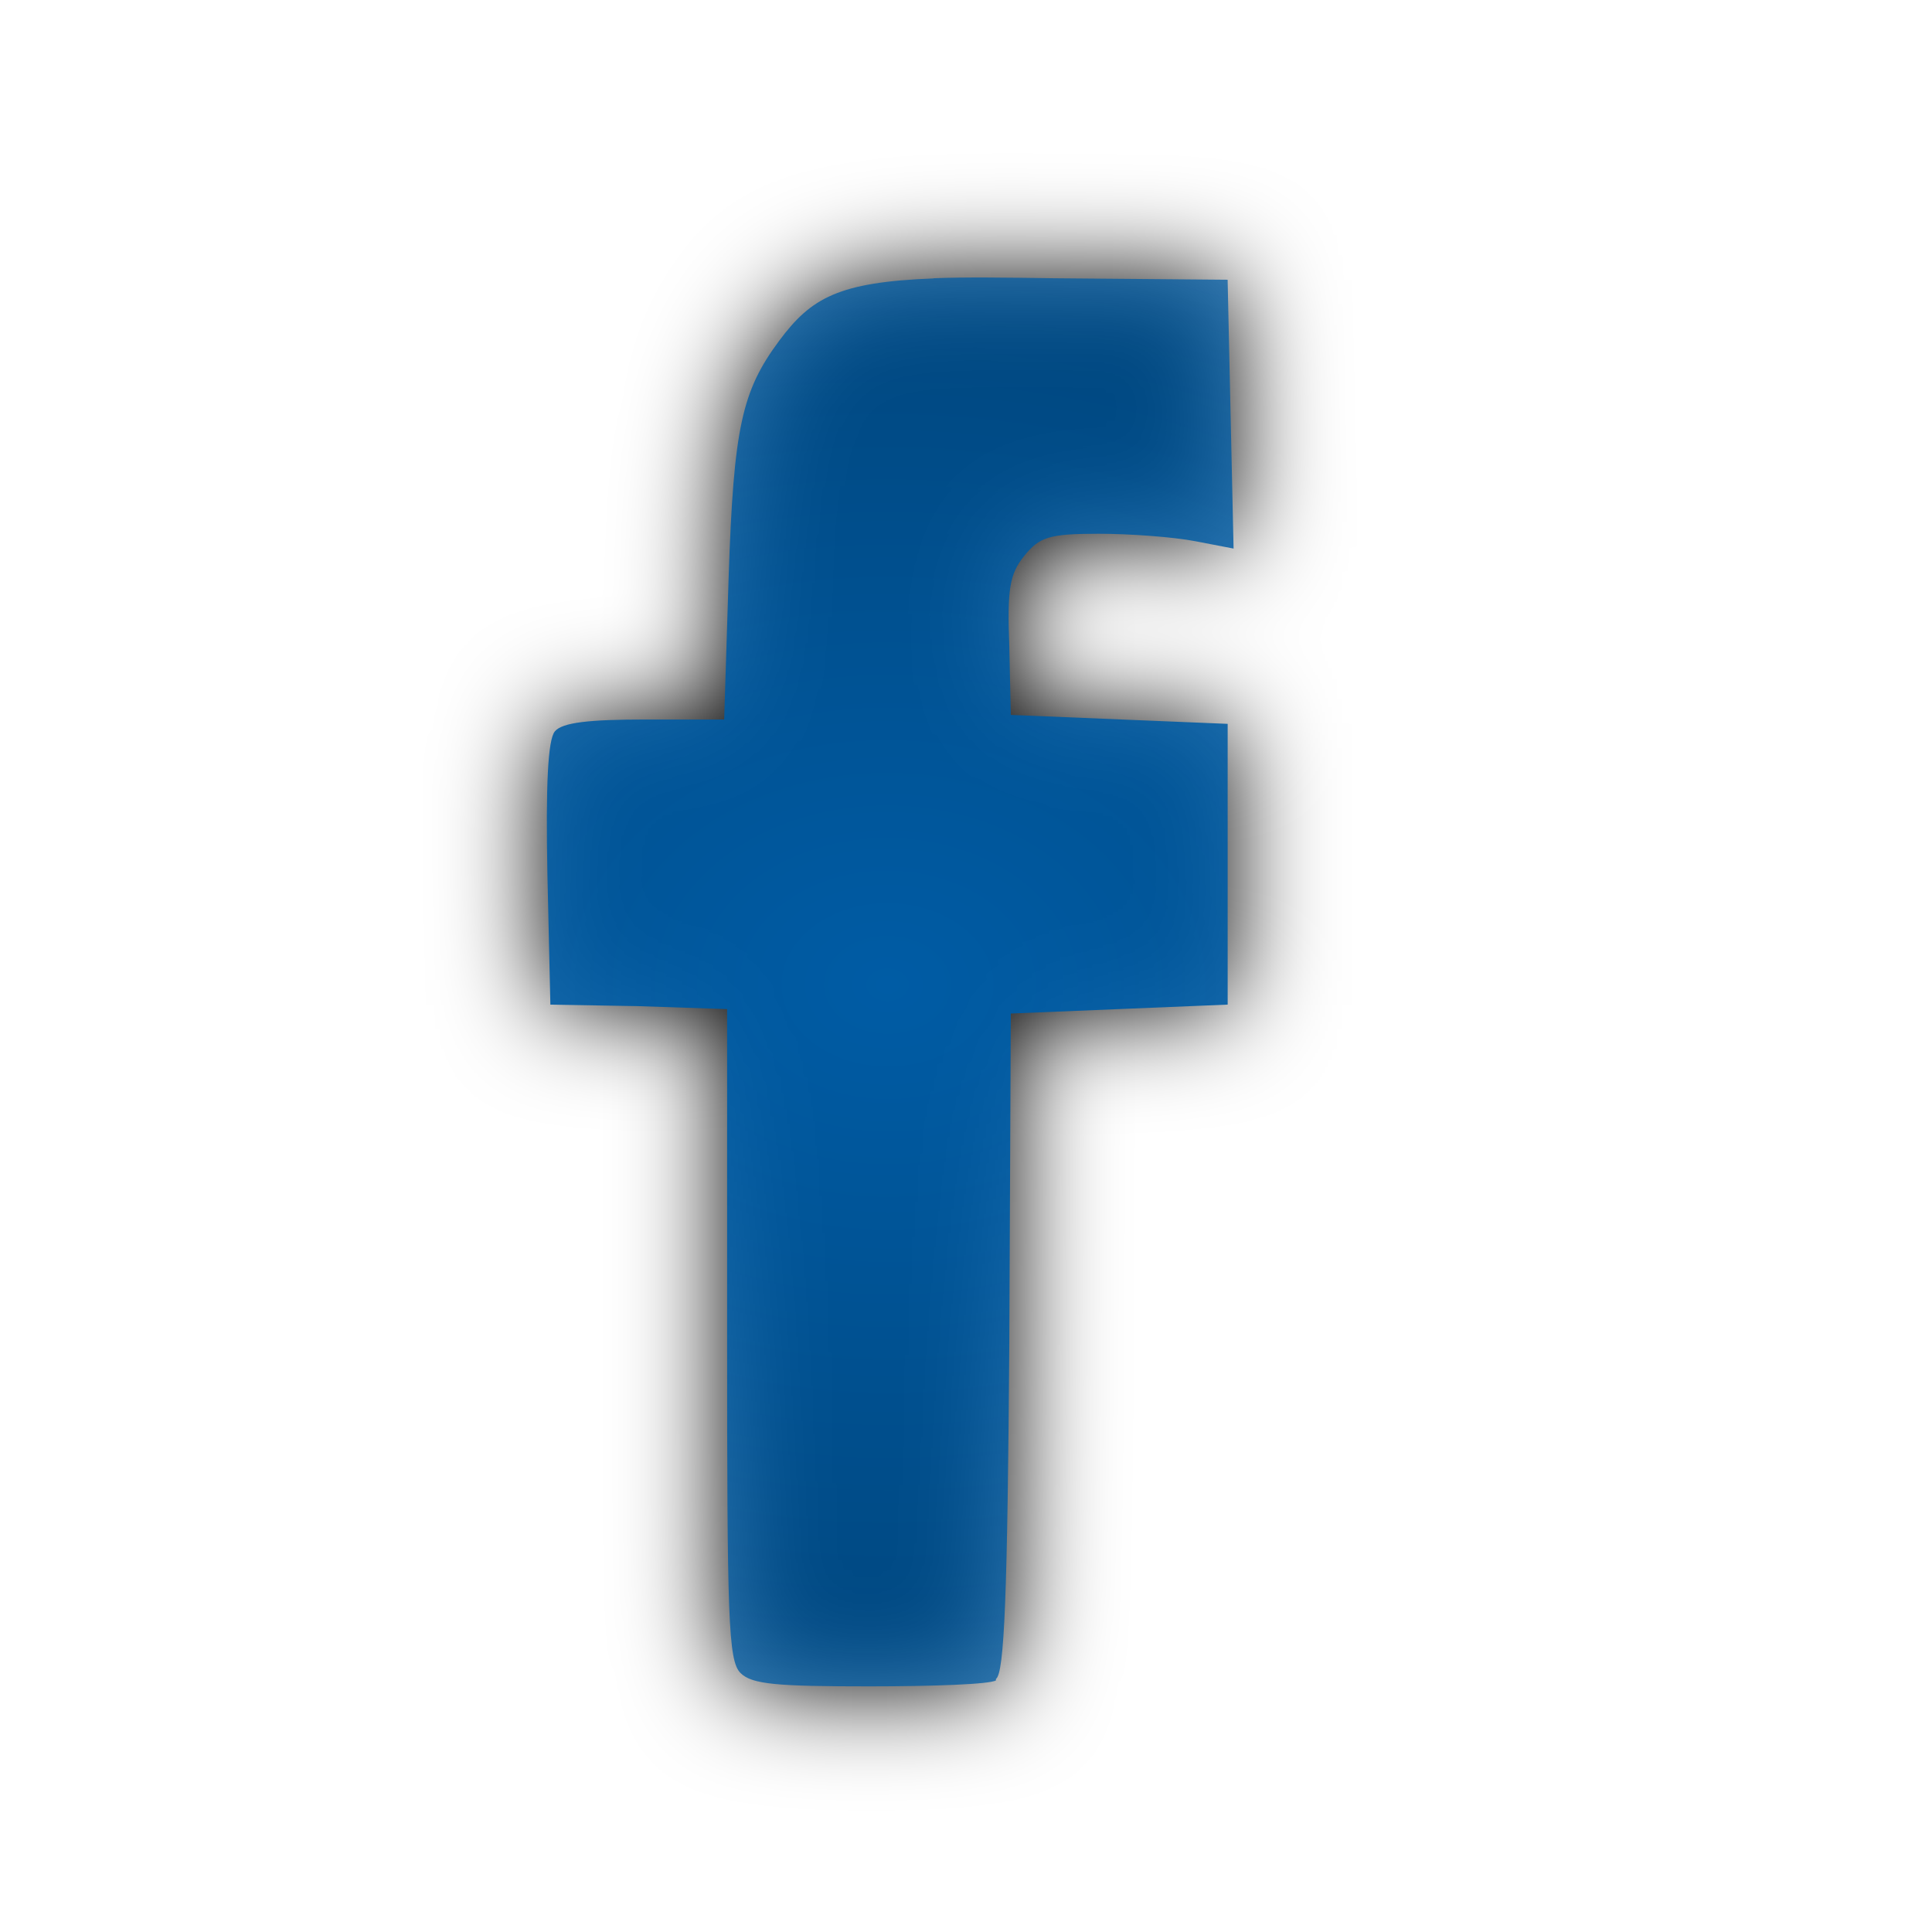
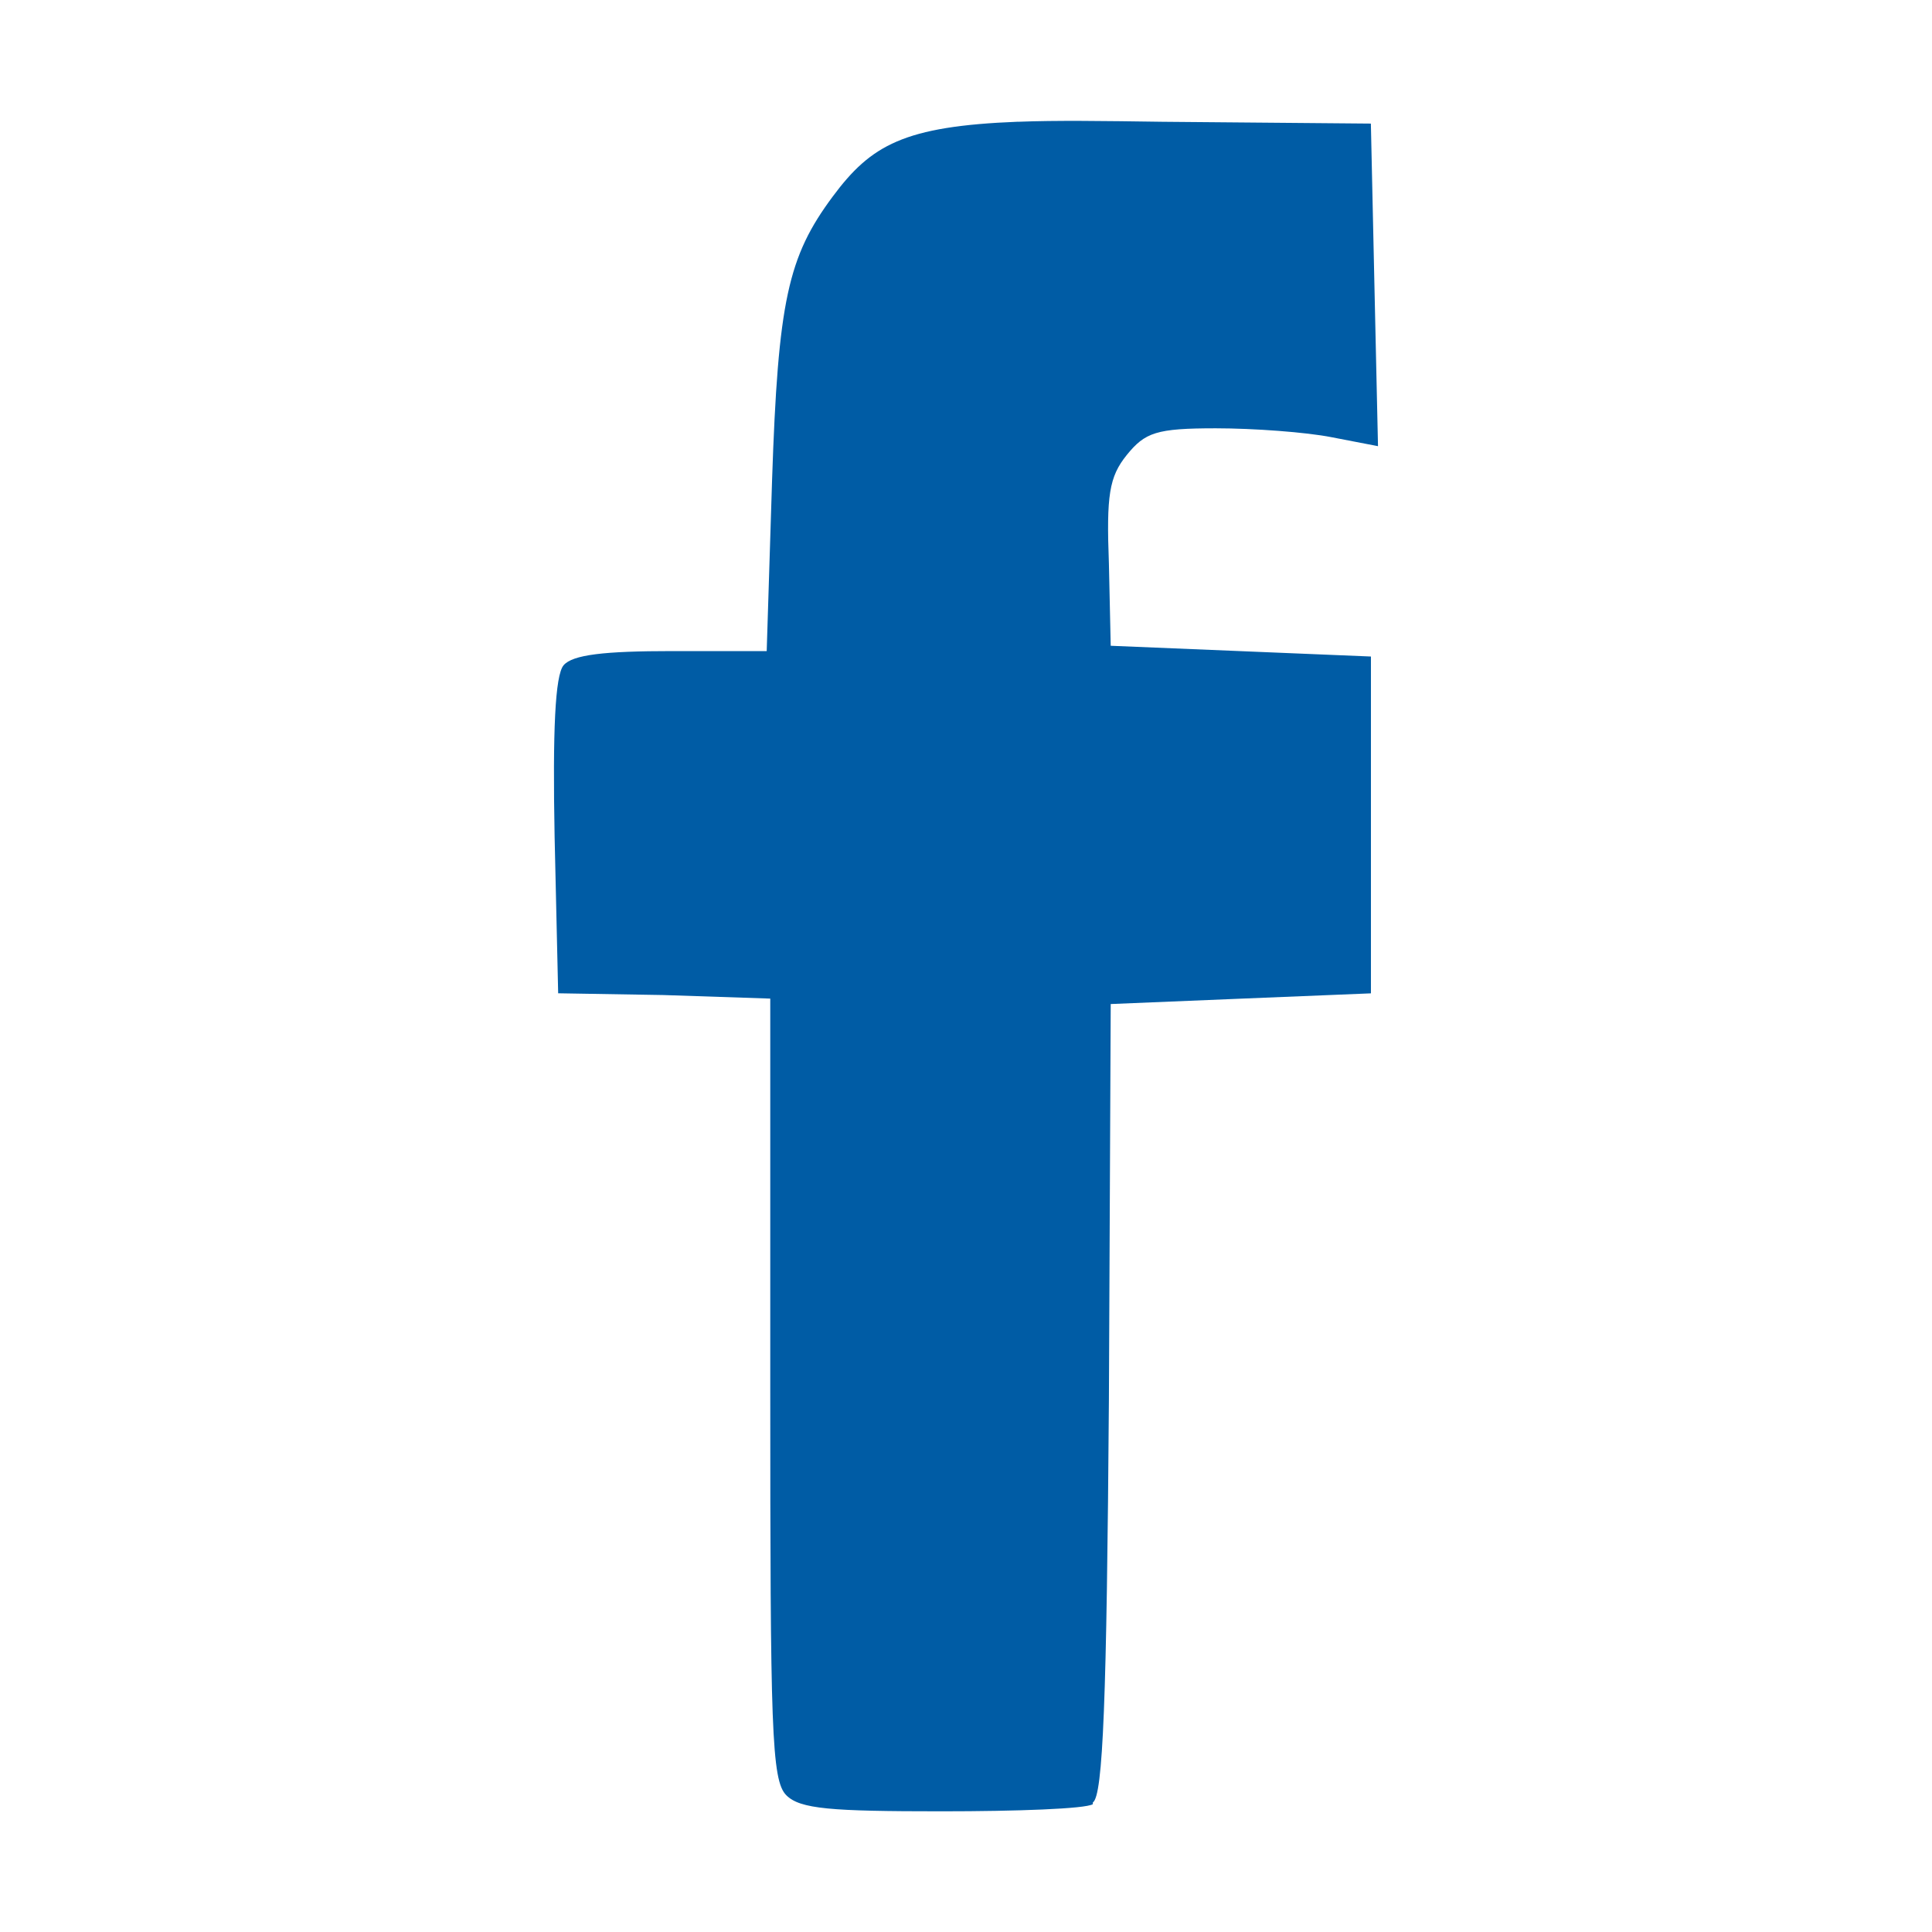
- <svg xmlns="http://www.w3.org/2000/svg" xmlns:xlink="http://www.w3.org/1999/xlink" width="48" height="48" id="svg2" version="1.1">
+ <svg xmlns="http://www.w3.org/2000/svg" xmlns:xlink="http://www.w3.org/1999/xlink" width="32" height="32" id="svg2" version="1.1">
  <defs id="defs4">
-     <linearGradient id="linearGradient3987">
-       <stop style="stop-color:#005ca5;stop-opacity:1;" offset="0" id="stop3989" />
-       <stop style="stop-color:#005ca5;stop-opacity:0;" offset="1" id="stop3991" />
-     </linearGradient>
    <linearGradient id="linearGradient3781">
      <stop style="stop-color:#005ca5;stop-opacity:1;" offset="0" id="stop3783" />
      <stop style="stop-color:#005ca5;stop-opacity:0;" offset="1" id="stop3785" />
    </linearGradient>
    <linearGradient xlink:href="#linearGradient3781" id="linearGradient3787" x1="22.435" y1="1008.538" x2="23.544" y2="1063.339" gradientUnits="userSpaceOnUse" />
    <linearGradient xlink:href="#linearGradient3781" id="linearGradient3891" gradientUnits="userSpaceOnUse" x1="22.435" y1="1008.538" x2="23.544" y2="1063.339" gradientTransform="translate(-6.1315613e-7,3.485e-5)" />
-     <filter id="filter3983" x="-0.183" width="1.366" y="-0.089" height="1.178">
-       <feGaussianBlur stdDeviation="1.302" id="feGaussianBlur3985" />
-     </filter>
-     <radialGradient xlink:href="#linearGradient3987" id="radialGradient3995" cx="22.119" cy="1028.761" fx="22.119" fy="1028.761" r="8.531" gradientTransform="matrix(11.3194,0.0642915,-0.04945798,8.707755,-177.3751,-7930.858)" gradientUnits="userSpaceOnUse" />
  </defs>
-   <g id="layer1" transform="translate(0,-1004.362)">
-     <path id="path3209" d="m 23.196,1011.279 c -2.364,0.092 -3.044,0.481 -3.838,1.55 -0.925,1.245 -1.132,2.156 -1.255,5.867 l -0.111,3.542 -1.956,0 c -1.401,0 -2.067,0.073 -2.251,0.295 -0.175,0.211 -0.227,1.354 -0.185,3.542 l 0.074,3.247 2.177,0.037 2.214,0.074 0,8.081 c 0,7.033 0.024,8.105 0.332,8.413 0.284,0.285 0.917,0.332 3.21,0.332 1.566,0 2.984,-0.051 3.137,-0.148 l 0,-0.037 c 0.211,-0.134 0.287,-2.13 0.332,-8.339 l 0.037,-8.192 2.694,-0.111 2.694,-0.111 0,-3.506 0,-3.469 -2.694,-0.111 -2.694,-0.111 -0.037,-1.697 c -0.054,-1.419 0.005,-1.801 0.369,-2.251 0.379,-0.469 0.611,-0.553 1.845,-0.553 0.783,0 1.87,0.081 2.399,0.184 l 0.959,0.184 -0.074,-3.321 -0.074,-3.358 -4.317,-0.037 c -1.228,-0.018 -2.201,-0.031 -2.989,0 z" style="fill:#000000;fill-opacity:1;stroke:none;filter:url(#filter3983)" />
-     <path style="fill:url(#radialGradient3995);fill-opacity:1;stroke:none" d="m 23.196,1011.279 c -2.364,0.092 -3.044,0.481 -3.838,1.55 -0.925,1.245 -1.132,2.156 -1.255,5.867 l -0.111,3.542 -1.956,0 c -1.401,0 -2.067,0.073 -2.251,0.295 -0.175,0.211 -0.227,1.354 -0.185,3.542 l 0.074,3.247 2.177,0.037 2.214,0.074 0,8.081 c 0,7.033 0.024,8.105 0.332,8.413 0.284,0.285 0.917,0.332 3.21,0.332 1.566,0 2.984,-0.051 3.137,-0.148 l 0,-0.037 c 0.211,-0.134 0.287,-2.13 0.332,-8.339 l 0.037,-8.192 2.694,-0.111 2.694,-0.111 0,-3.506 0,-3.469 -2.694,-0.111 -2.694,-0.111 -0.037,-1.697 c -0.054,-1.419 0.005,-1.801 0.369,-2.251 0.379,-0.469 0.611,-0.553 1.845,-0.553 0.783,0 1.87,0.081 2.399,0.184 l 0.959,0.184 -0.074,-3.321 -0.074,-3.358 -4.317,-0.037 c -1.228,-0.018 -2.201,-0.031 -2.989,0 z" id="rect3051" />
+   <g id="layer1" transform="translate(0,-1090.52)">
+     <path style="fill:#005ca5;fill-opacity:1;stroke:none;stroke-width:0.8" d="m 16.862,1092.536 c -1.891,0.074 -2.435,0.385 -3.07,1.24 -0.74,0.996 -0.905,1.724 -1.004,4.694 l -0.089,2.834 H 11.135 c -1.121,0 -1.653,0.059 -1.801,0.236 -0.14,0.169 -0.181,1.083 -0.148,2.834 l 0.059,2.598 1.742,0.029 1.771,0.059 v 6.465 c 0,5.626 0.019,6.484 0.266,6.73 0.227,0.228 0.734,0.266 2.568,0.266 1.253,0 2.387,-0.041 2.509,-0.118 v -0.029 c 0.169,-0.107 0.23,-1.704 0.266,-6.671 l 0.03,-6.553 2.155,-0.089 2.155,-0.088 v -2.804 -2.775 l -2.155,-0.089 -2.155,-0.089 -0.03,-1.358 c -0.043,-1.135 0.004,-1.44 0.295,-1.801 0.304,-0.375 0.489,-0.443 1.476,-0.443 0.627,0 1.496,0.064 1.919,0.148 l 0.767,0.148 -0.059,-2.657 -0.059,-2.686 -3.454,-0.03 c -0.983,-0.014 -1.761,-0.025 -2.391,0 z" id="rect3051" />
  </g>
</svg>
